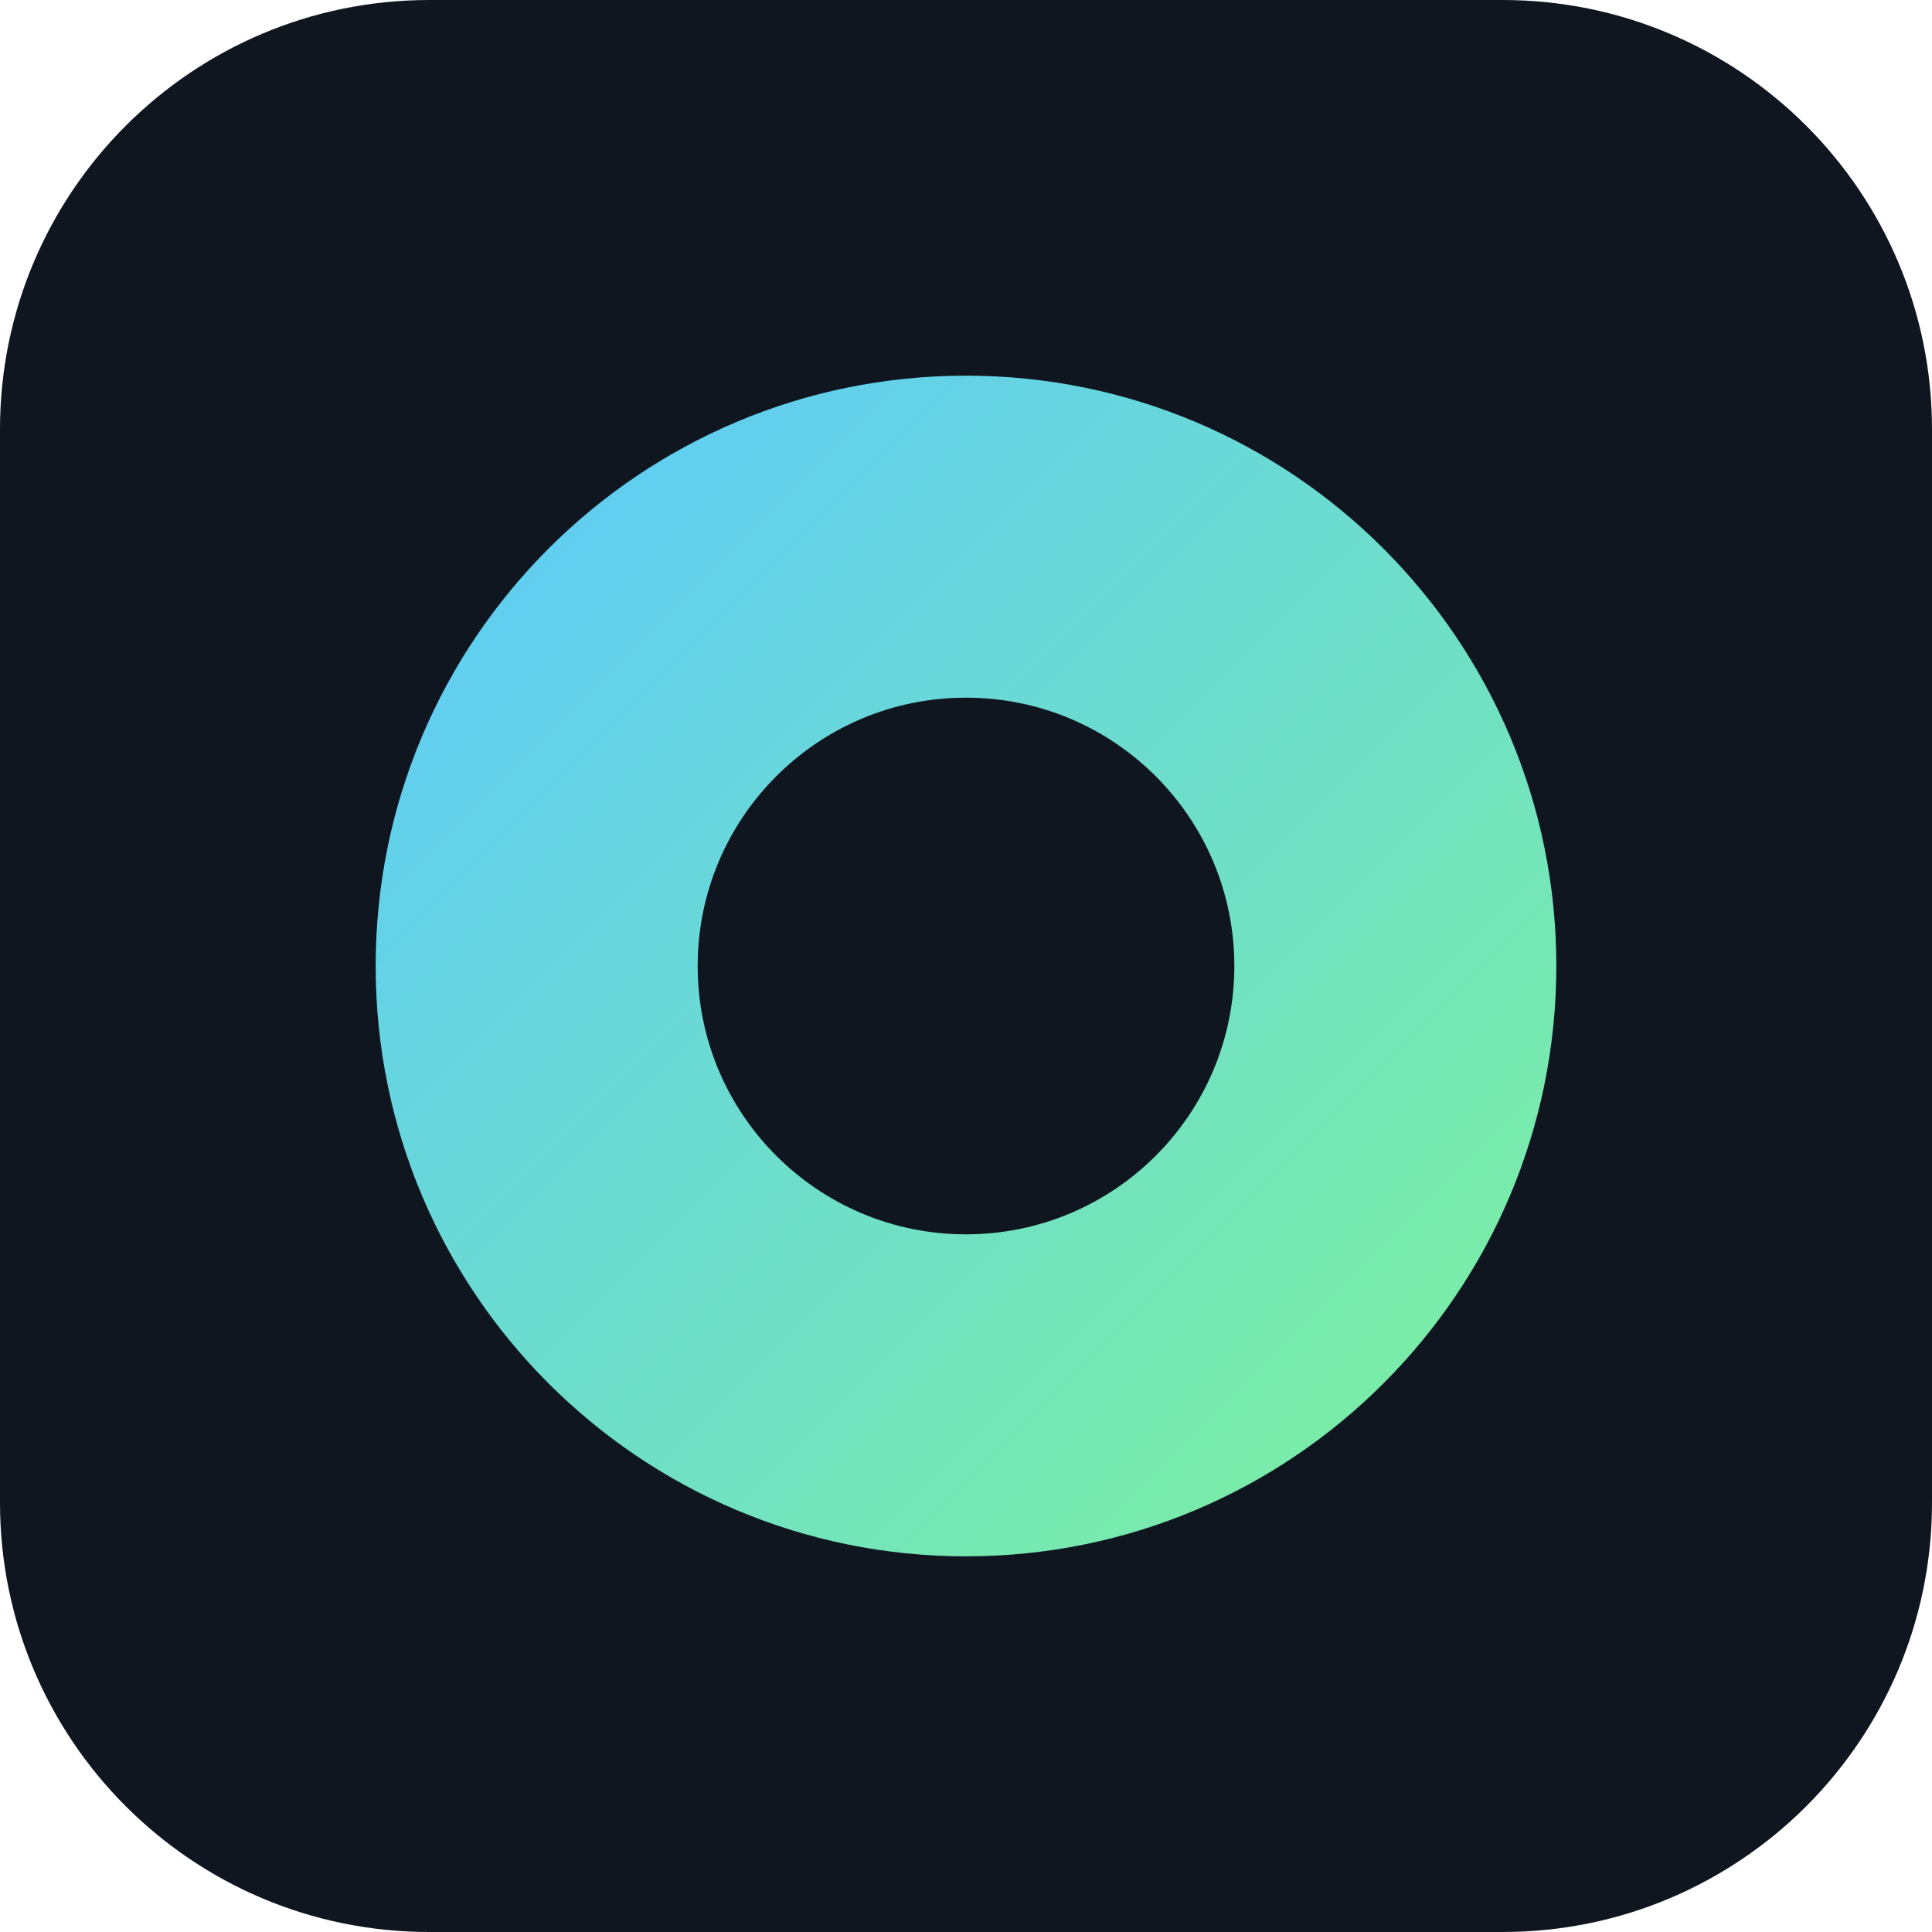
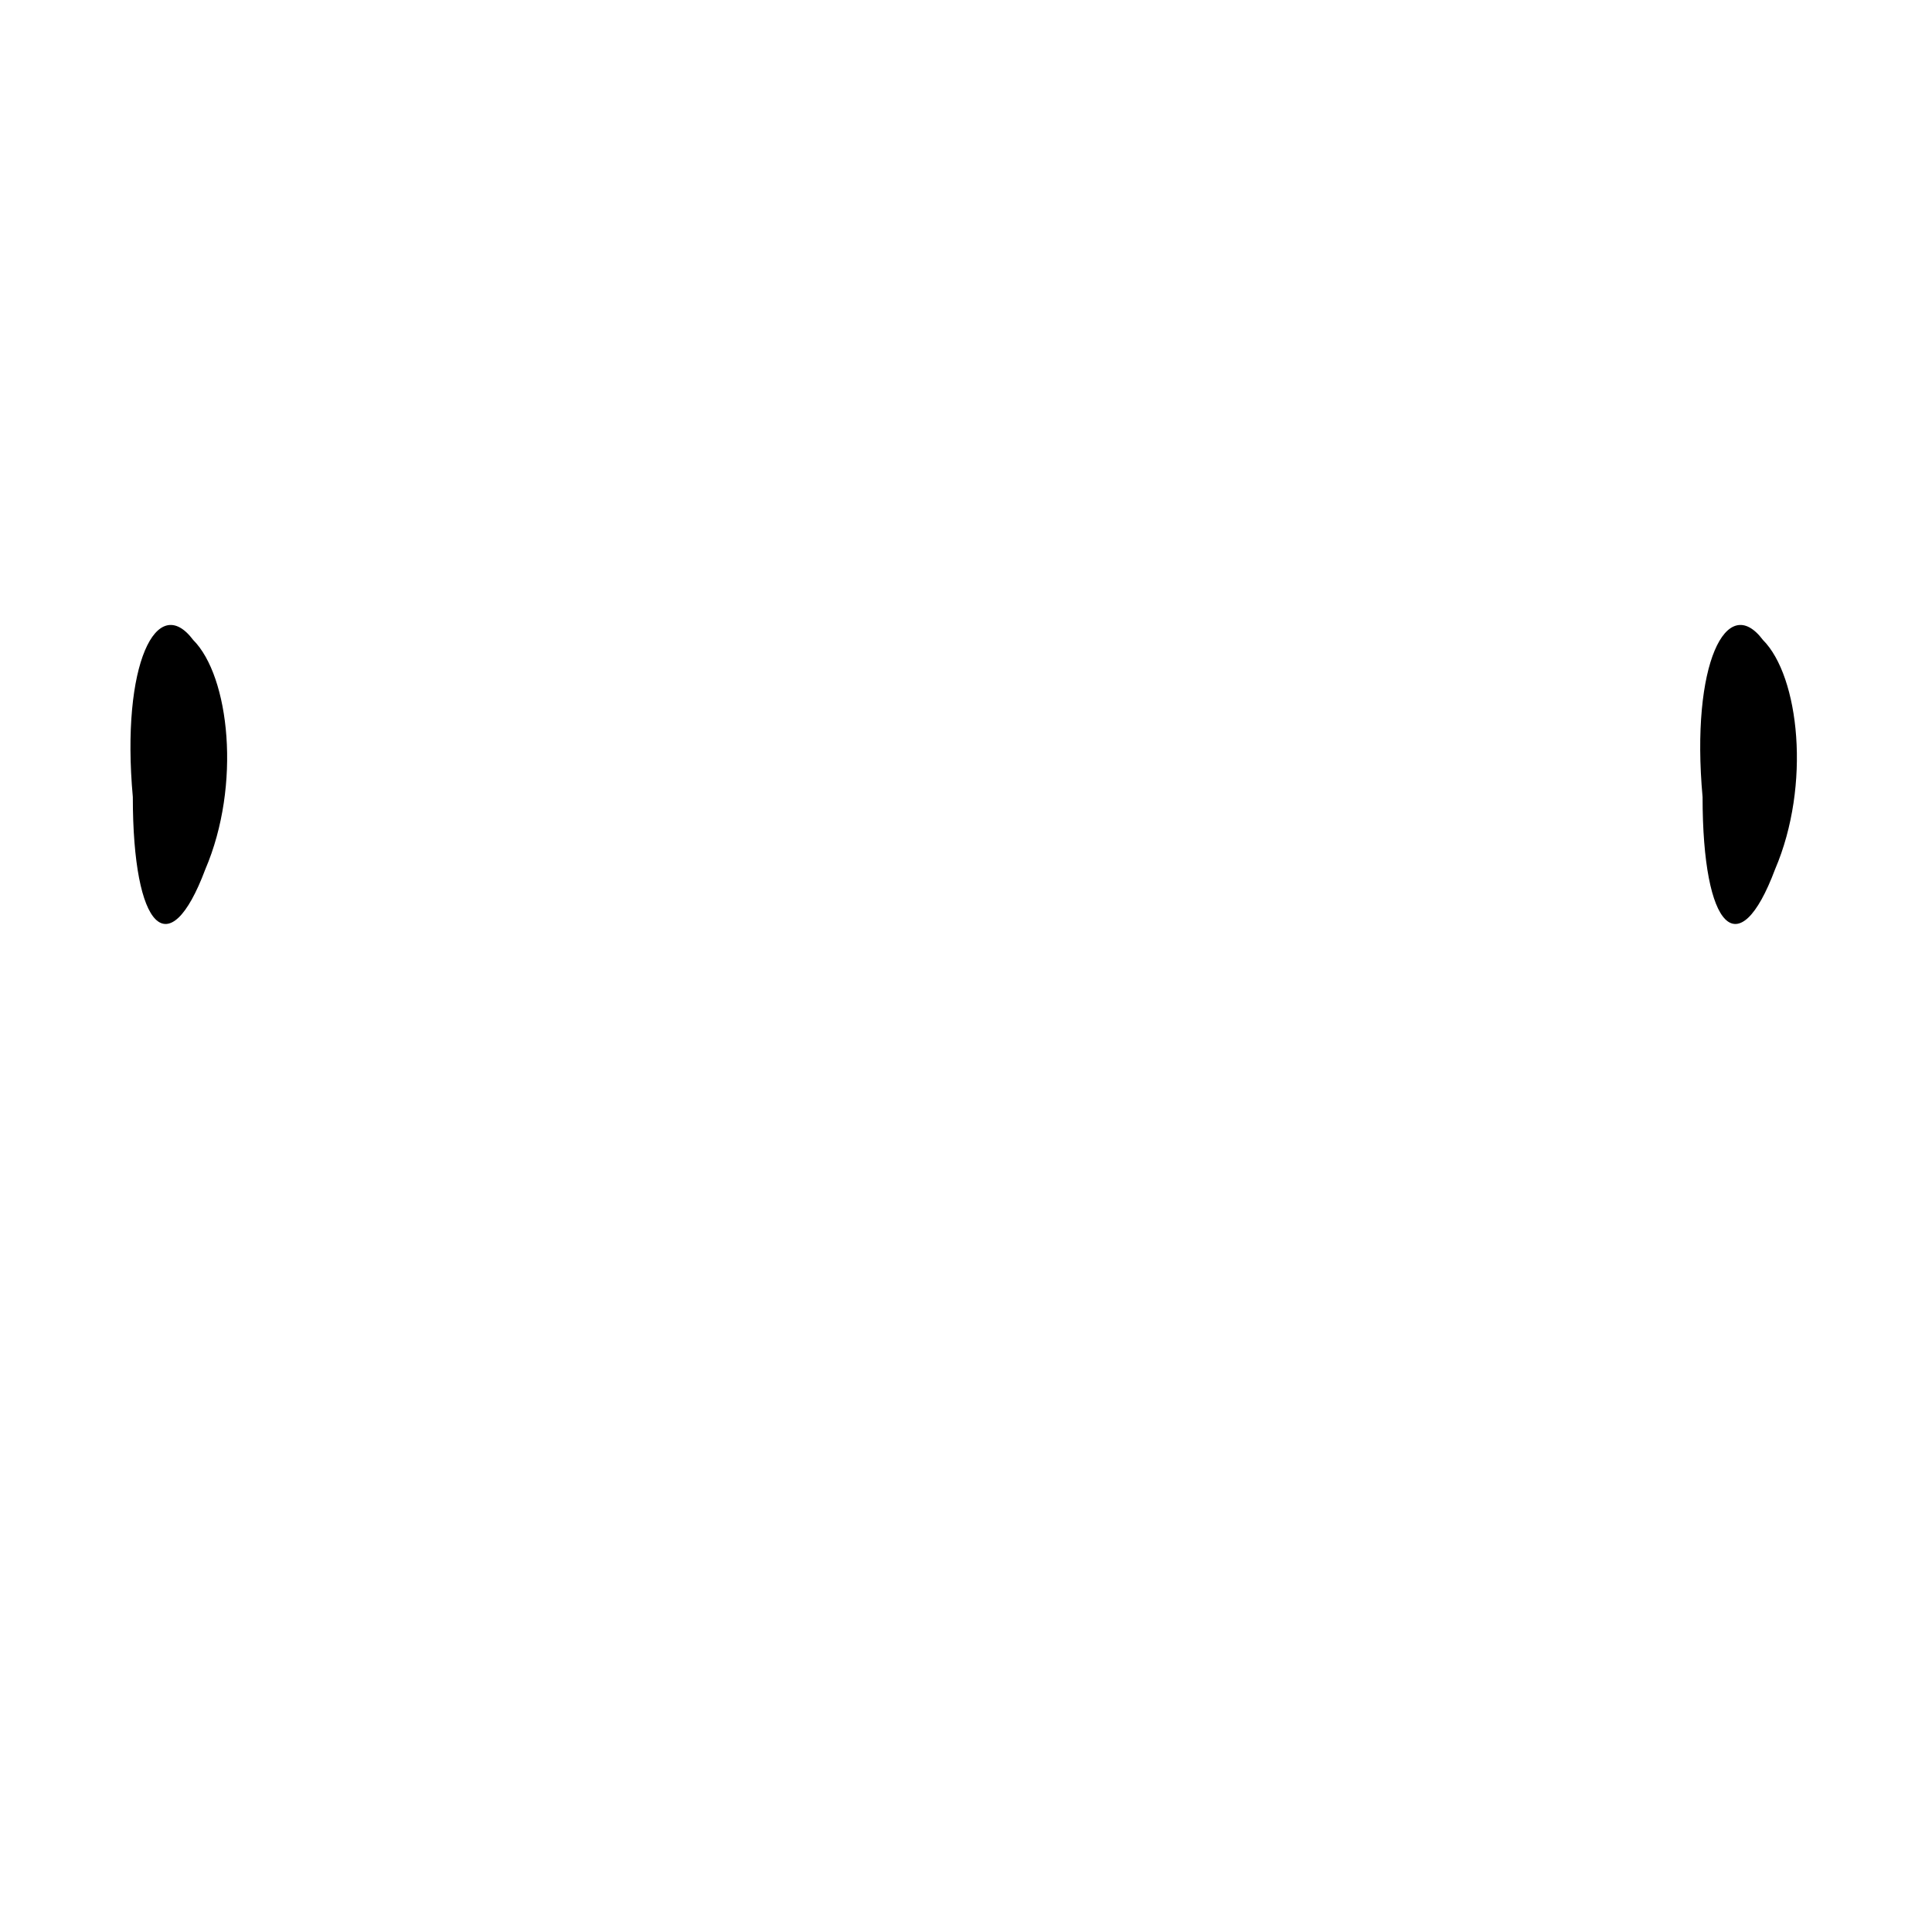
- <svg xmlns="http://www.w3.org/2000/svg" width="64" height="64" viewBox="0 0 36 36">
-   <defs>
-     <linearGradient id="g" x1="0" y1="0" x2="1" y2="1">
-       <stop offset="0%" stop-color="#5cc8ff" />
-       <stop offset="100%" stop-color="#7ef29a" />
-     </linearGradient>
-   </defs>
-   <rect width="36" height="36" rx="8" fill="#0f1620" />
-   <circle cx="18" cy="18" r="11" fill="url(#g)" />
-   <circle cx="18" cy="18" r="5" fill="#0f1620" />
+ <svg xmlns="http://www.w3.org/2000/svg" version="1.0" width="16pt" height="16pt" viewBox="0 0 16 16" preserveAspectRatio="xMidYMid meet">
+   <g transform="translate(0,16) scale(0.1,-0.1)" fill="#000000" stroke="none">
+     <path d="M11 94 c0 -11 3 -14 6 -6 3 7 2 16 -1 19 -3 4 -6 -2 -5 -13z" />
+     <path d="M141 94 c0 -11 3 -14 6 -6 3 7 2 16 -1 19 -3 4 -6 -2 -5 -13z" />
+   </g>
</svg>
